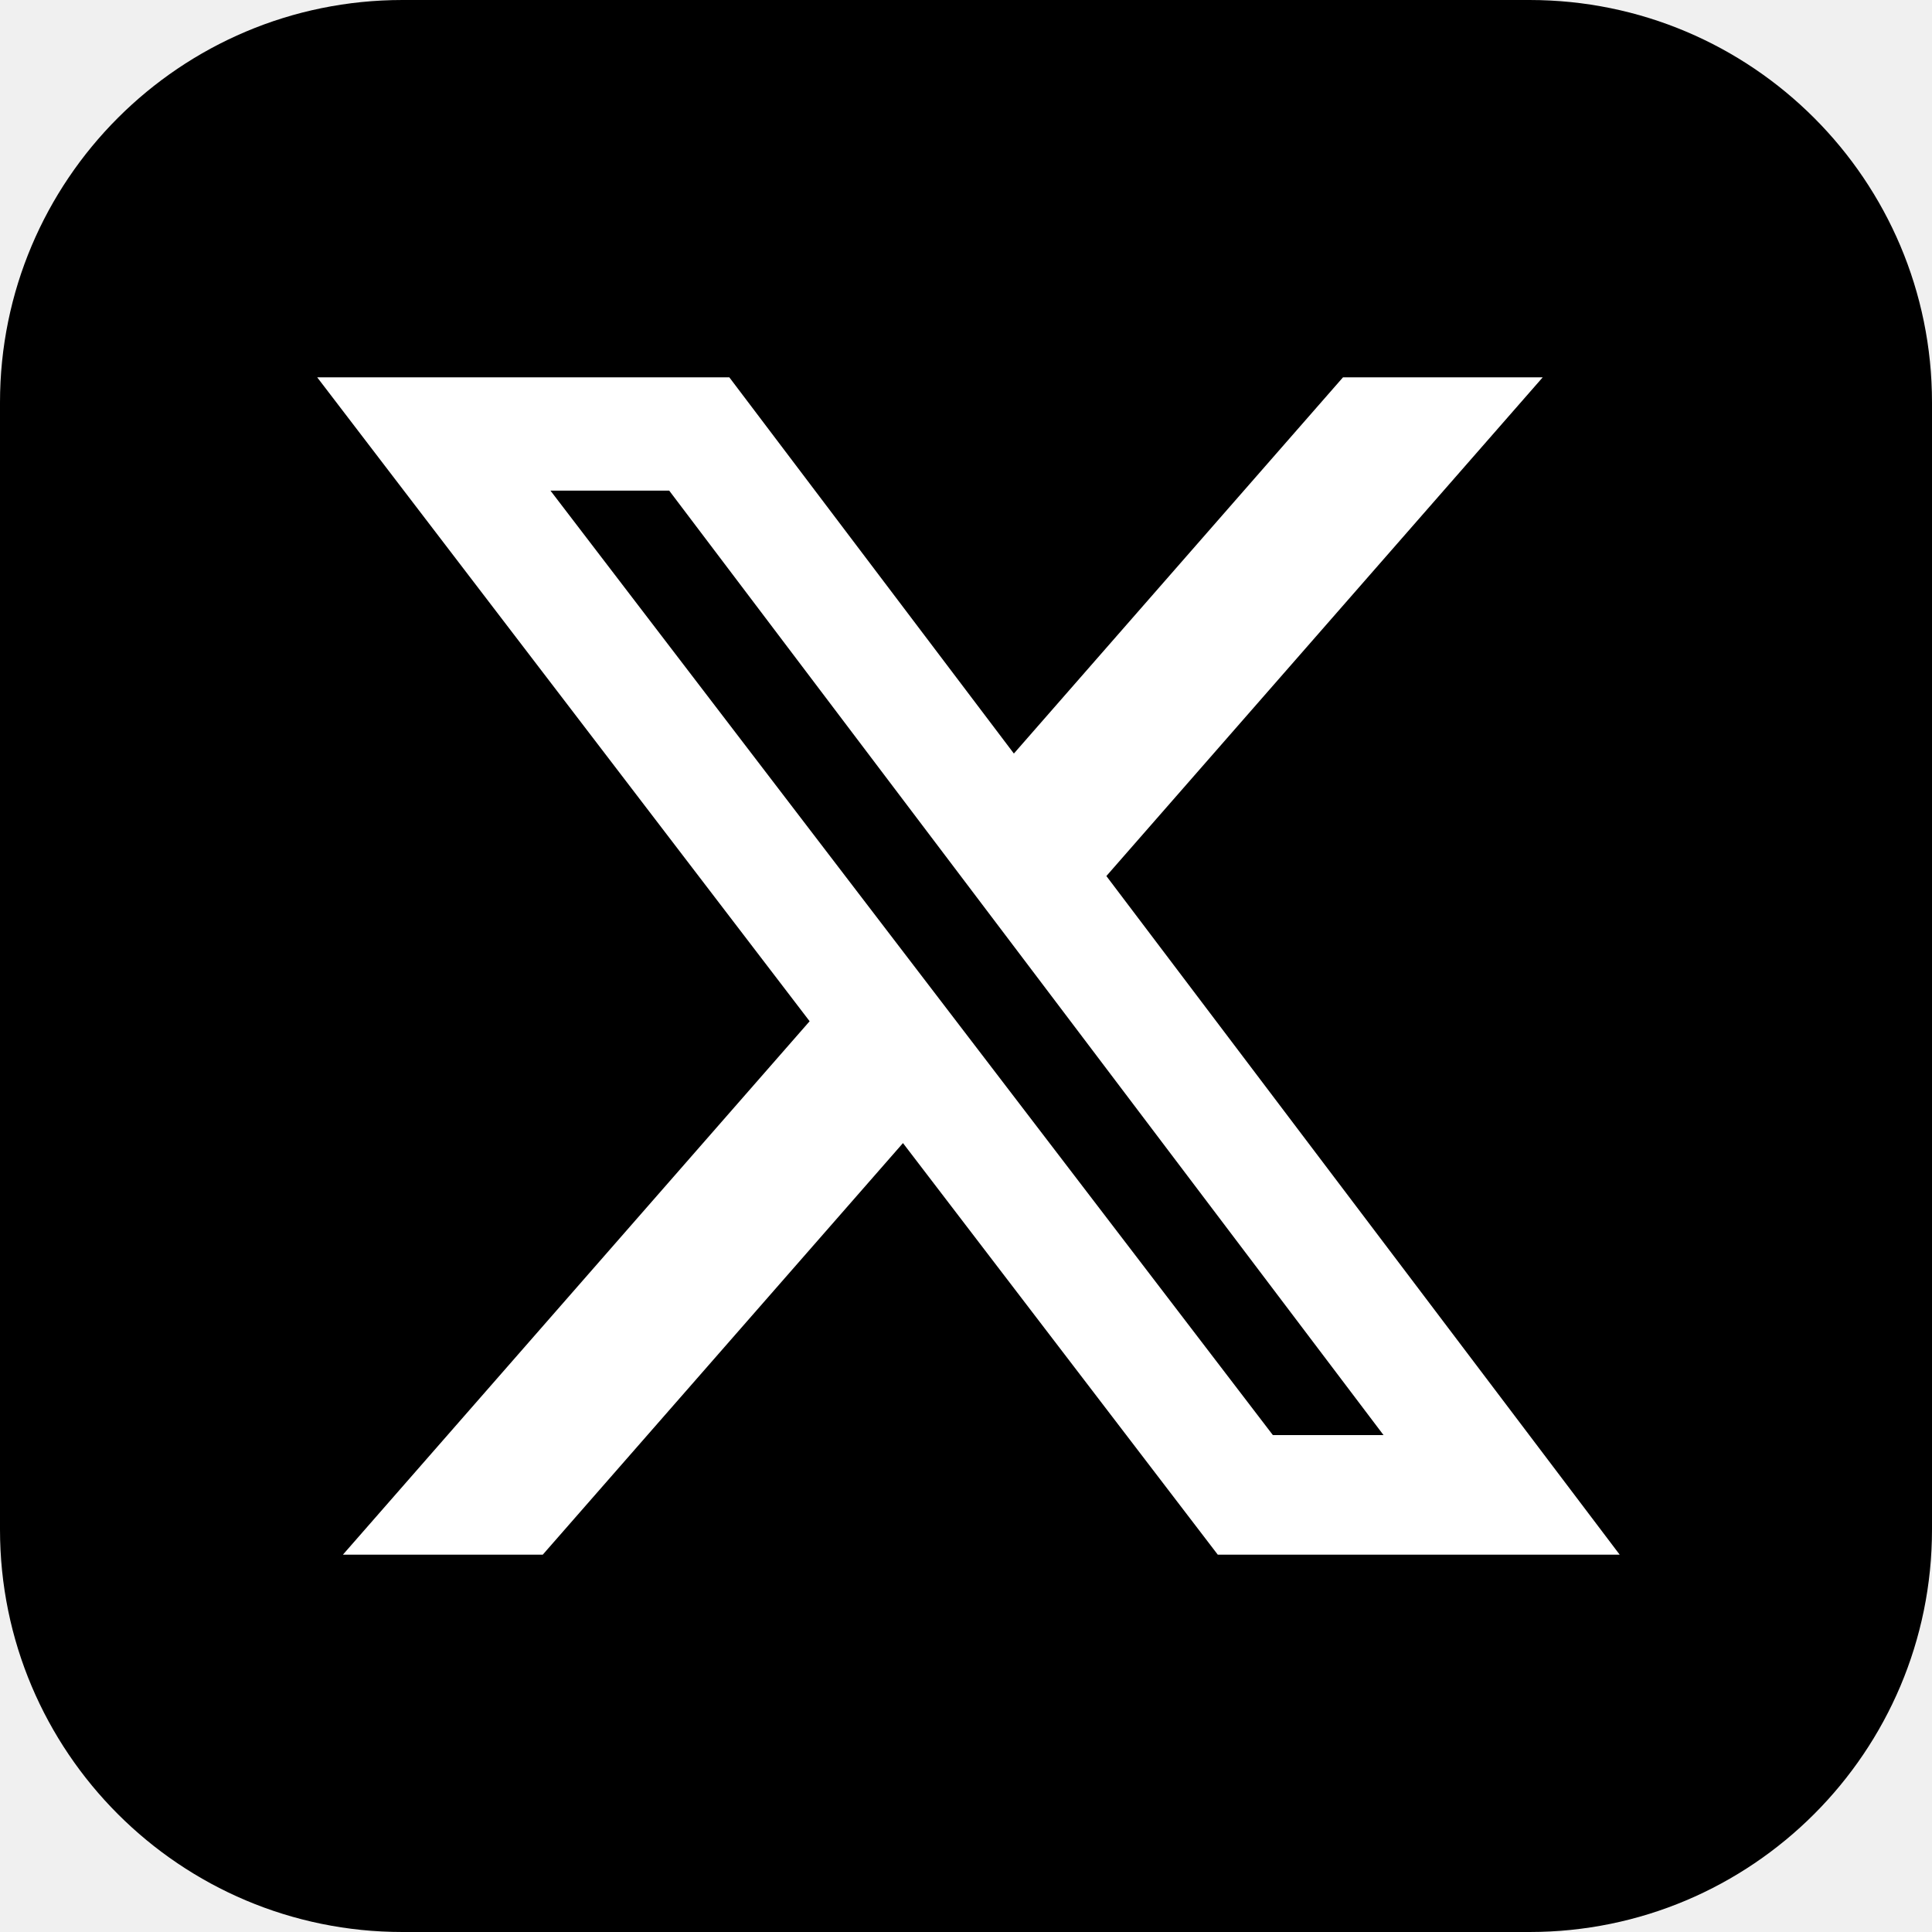
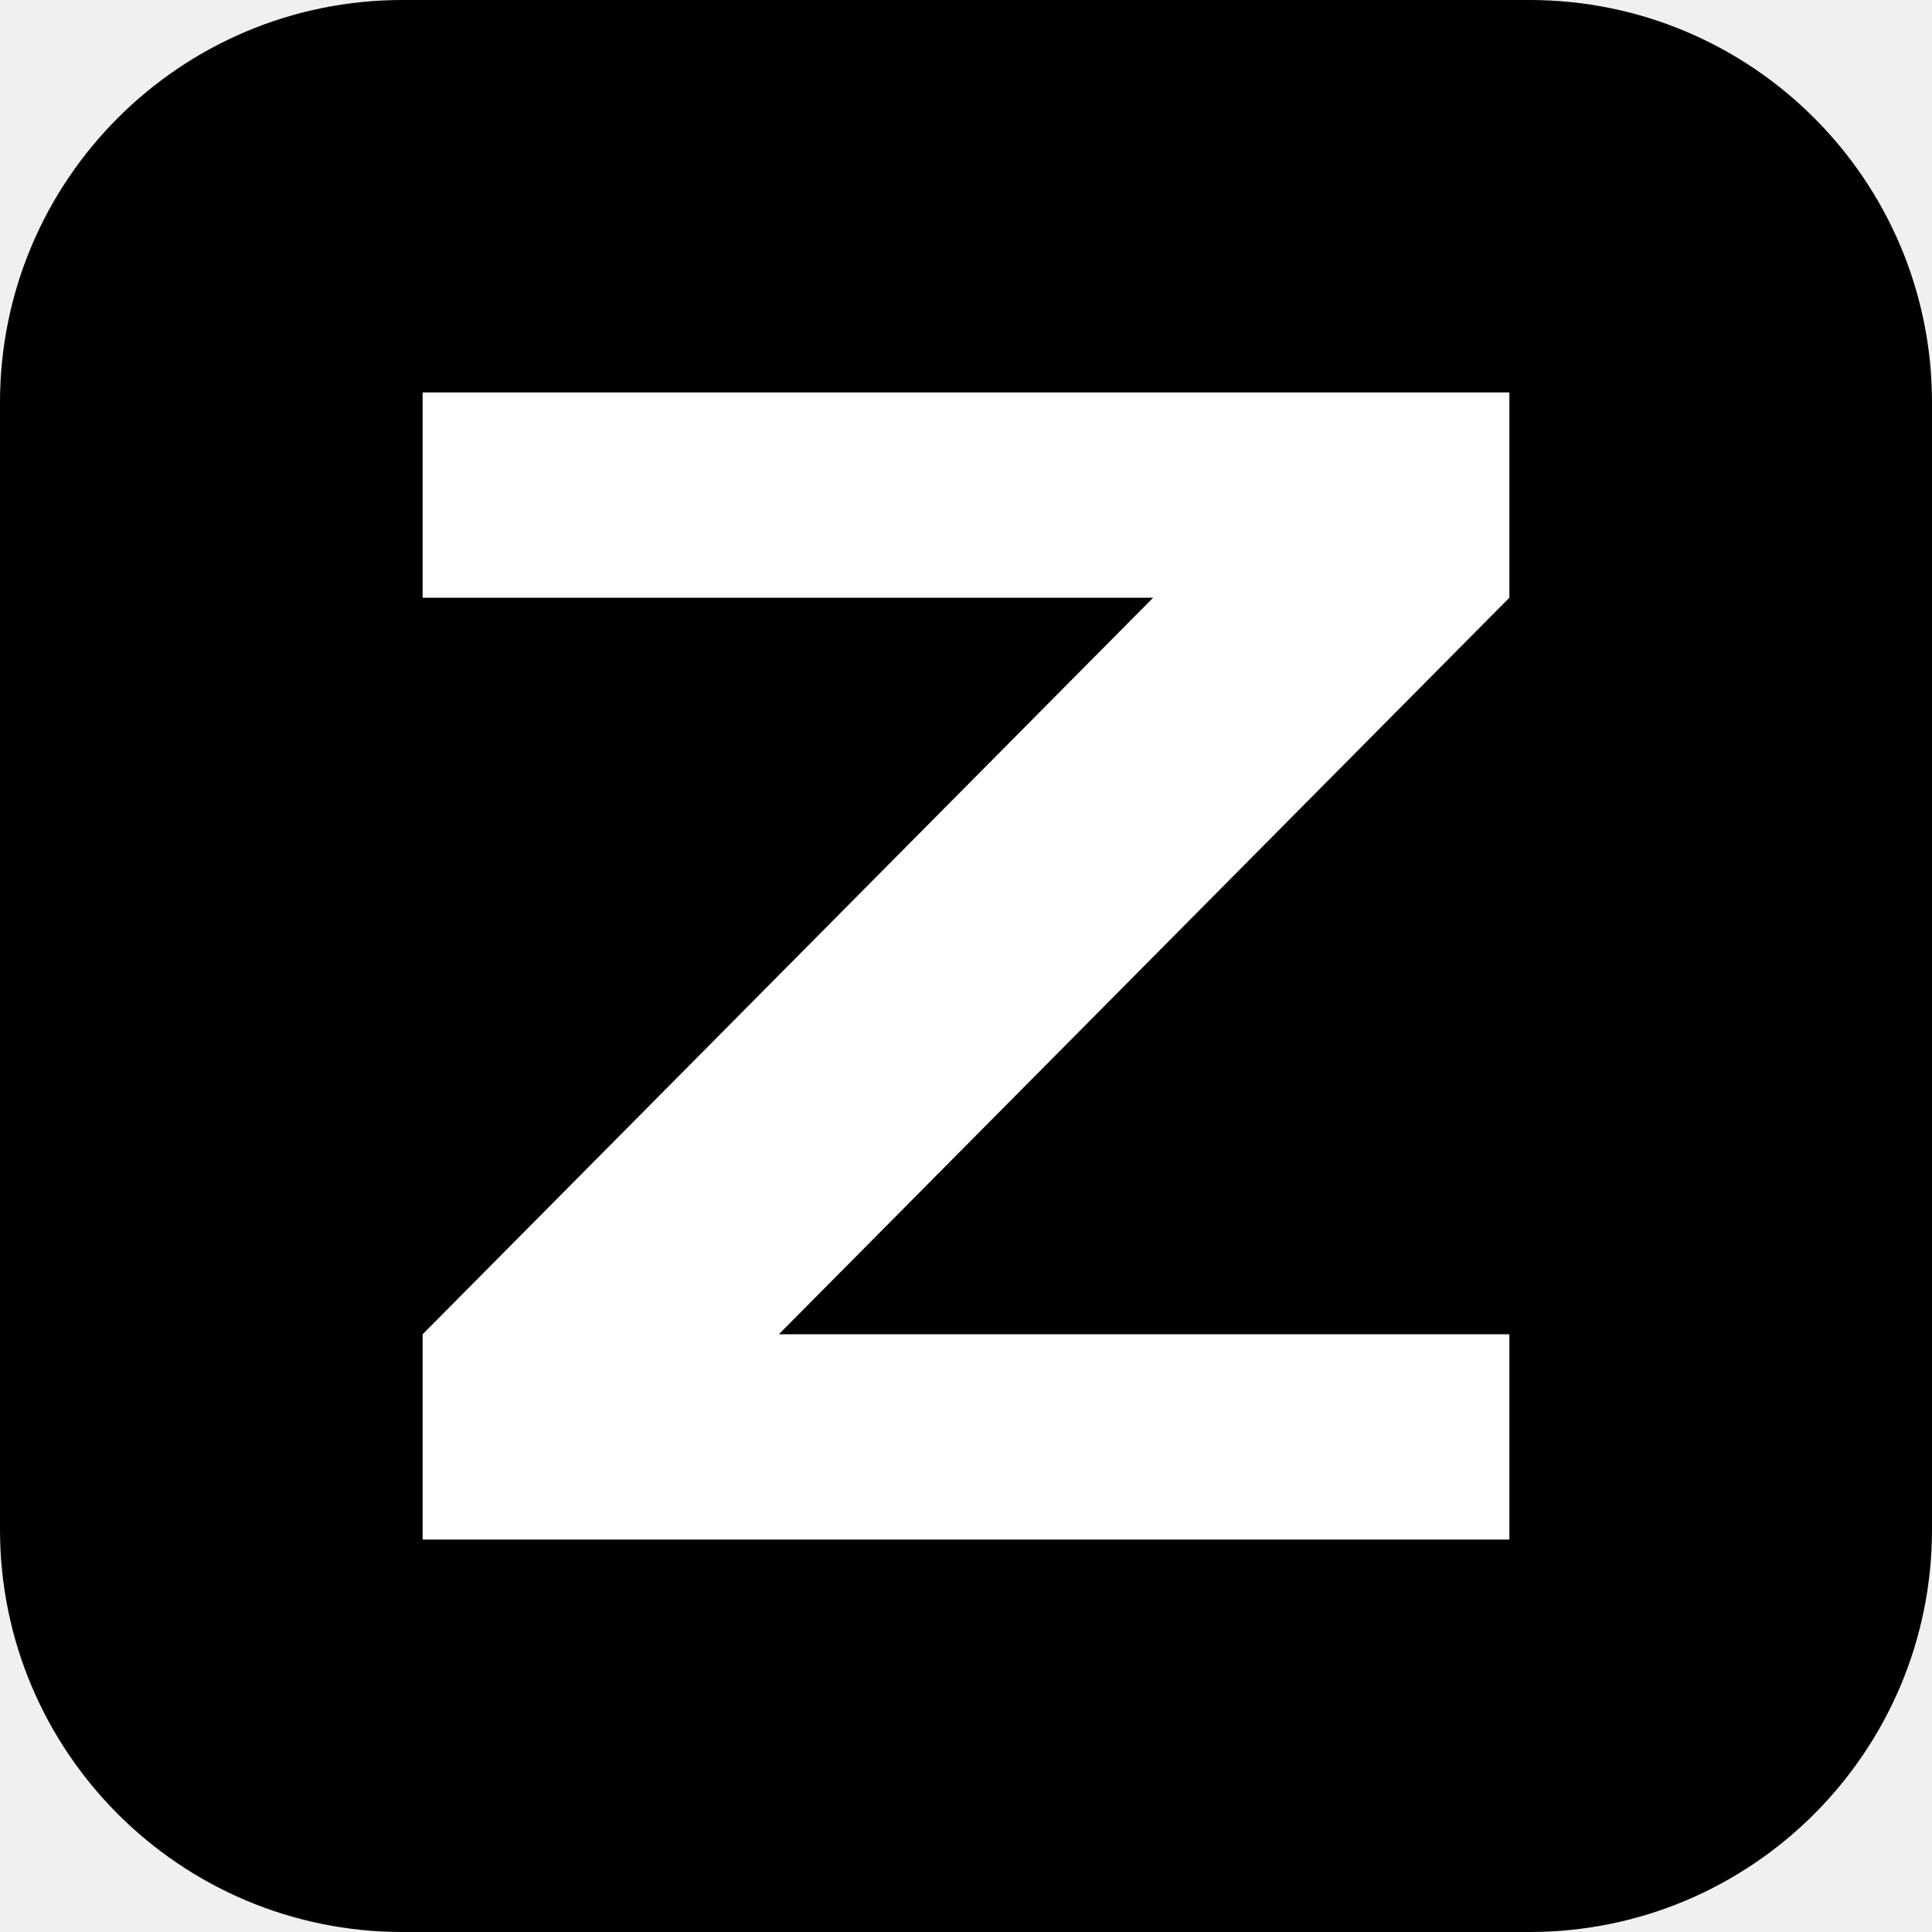
<svg xmlns="http://www.w3.org/2000/svg" viewBox="0 0 24 24">
  <rect width="24" height="24" rx="5" fill="#000" />
-   <path fill="#fff" transform="translate(3 3) scale(.75)" d="M18.244 2.25h3.308l-7.227 8.26 8.502 11.24H16.17l-5.214-6.817L4.99 21.75H1.68l7.73-8.835L1.254 2.25H8.08l4.713 6.231zm-1.161 17.52h1.833L7.084 4.126H5.117z" />
+   <path fill="#fff" transform="translate(3 3) scale(.75)" d="M3 2.5h18v3.4L8.9 18.1H21v3.4H3v-3.4L15.1 5.9H3z" />
</svg>
